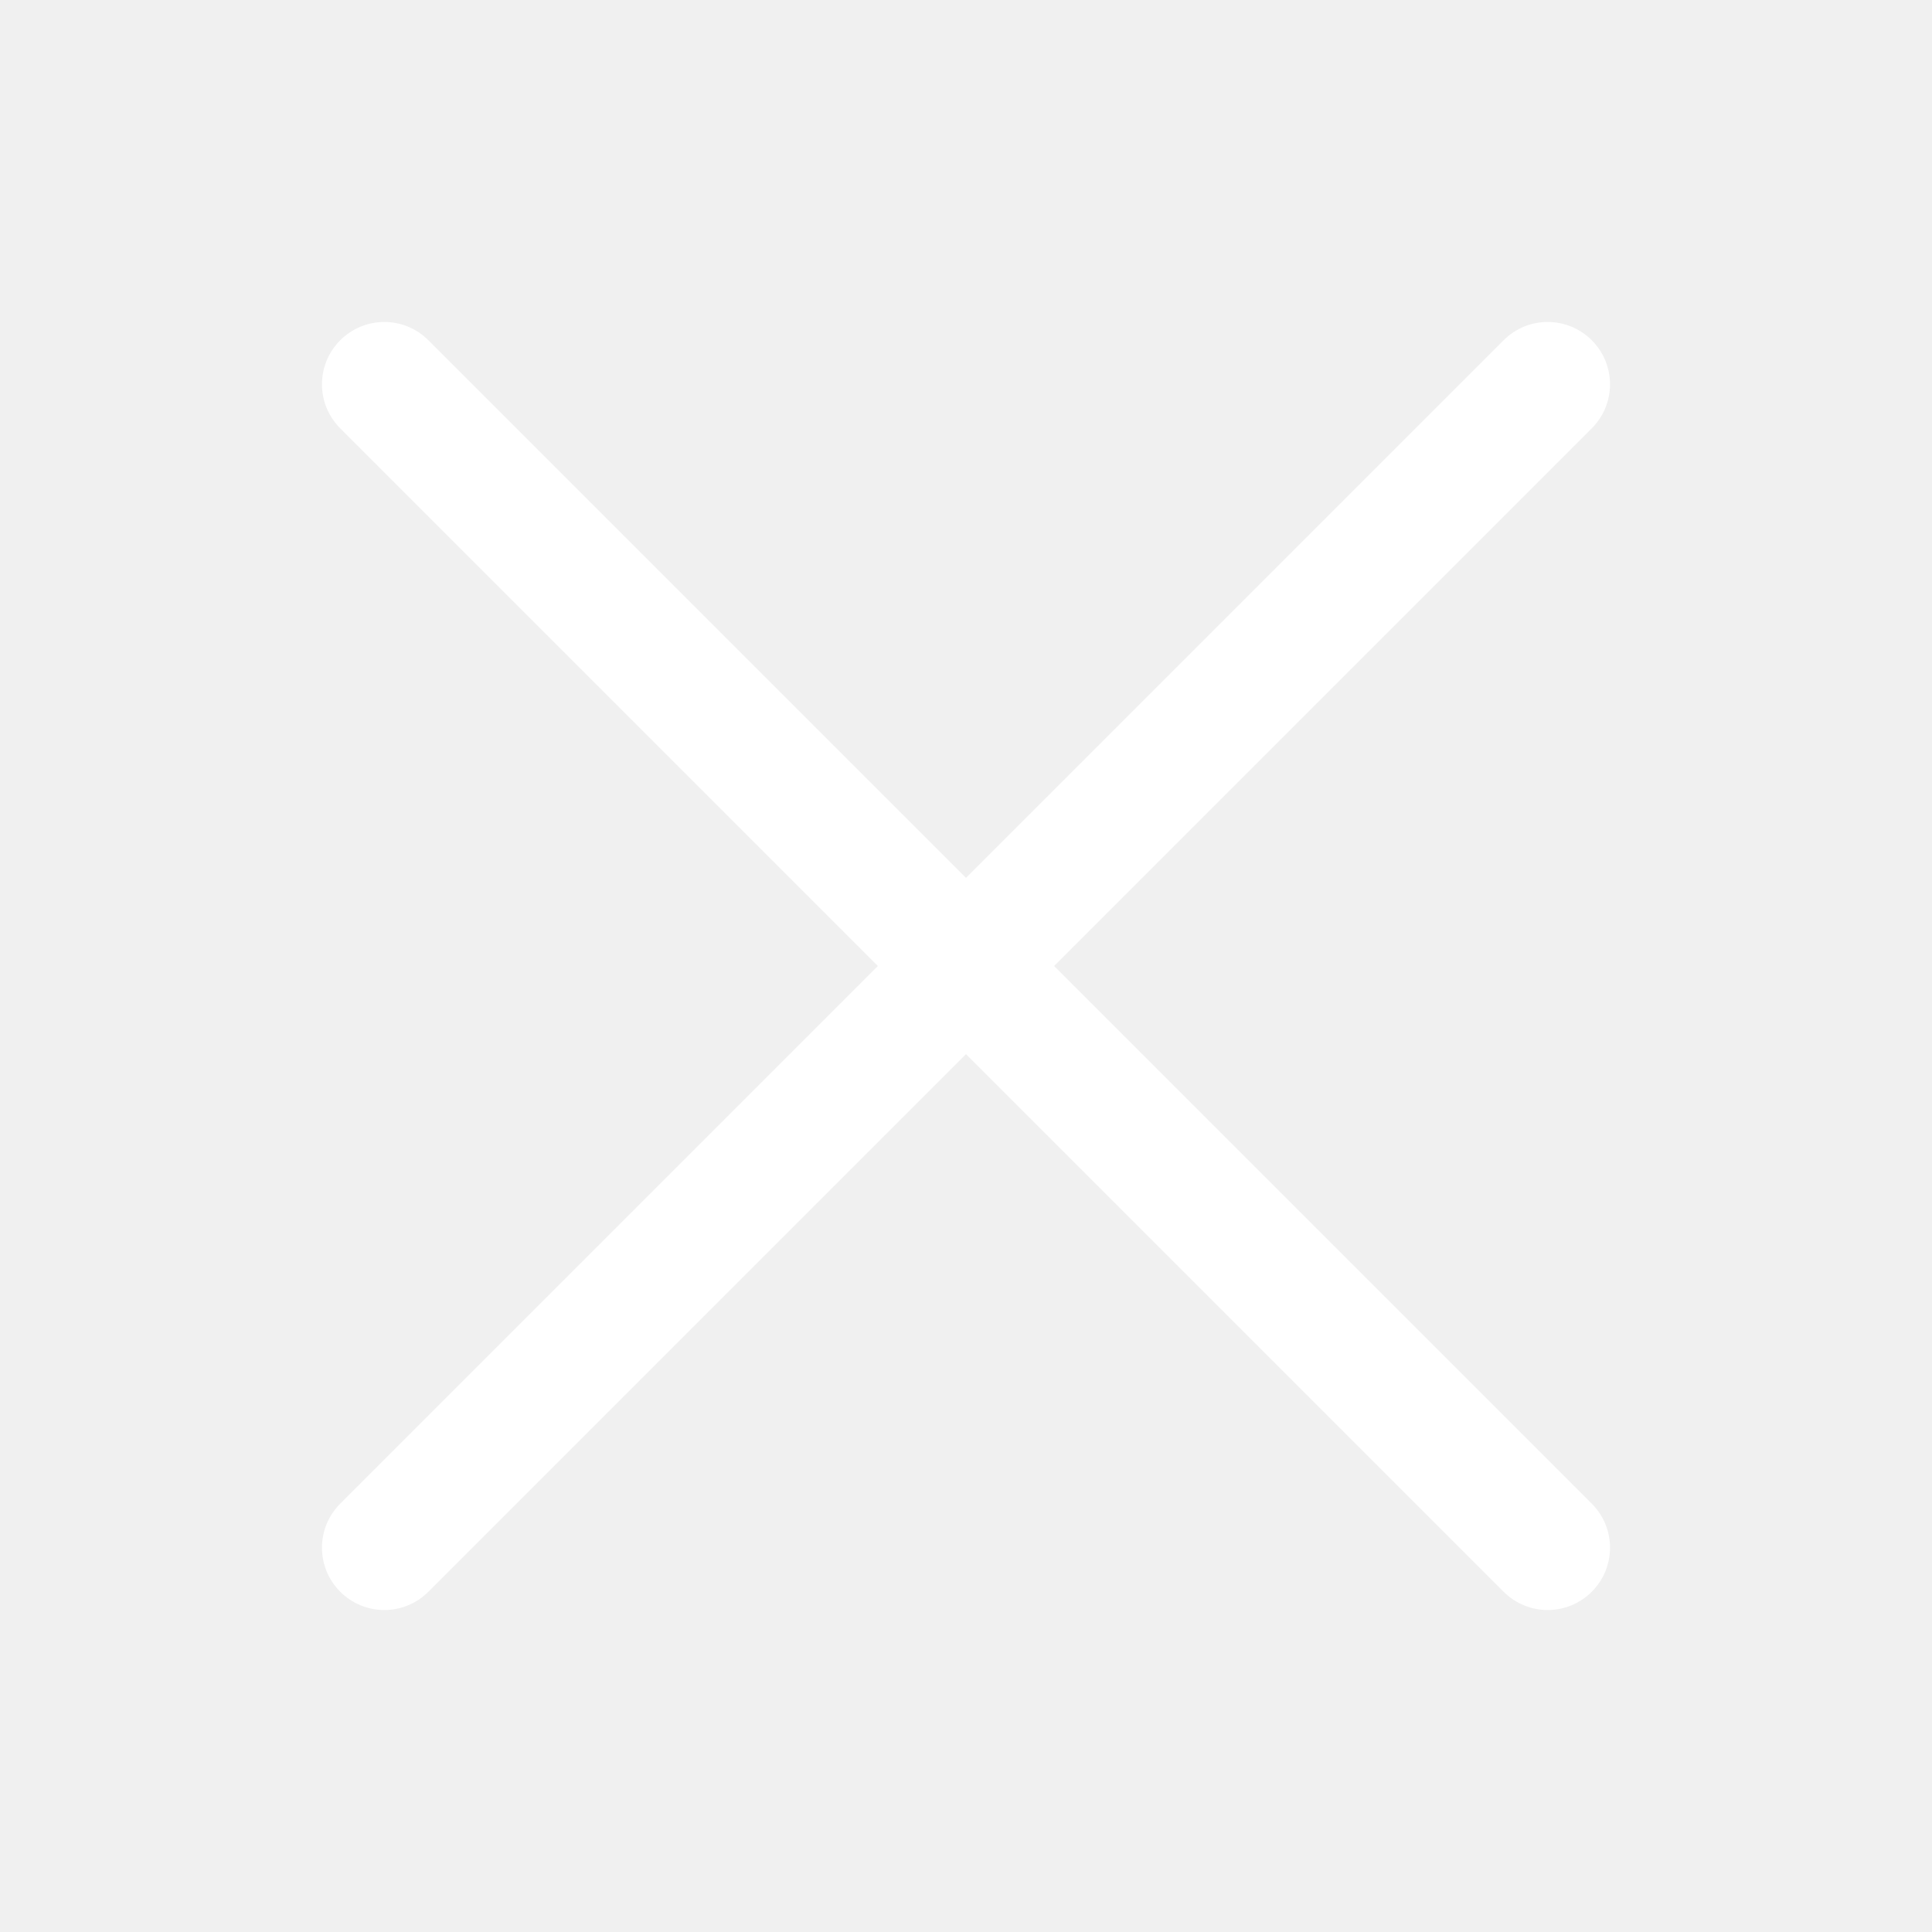
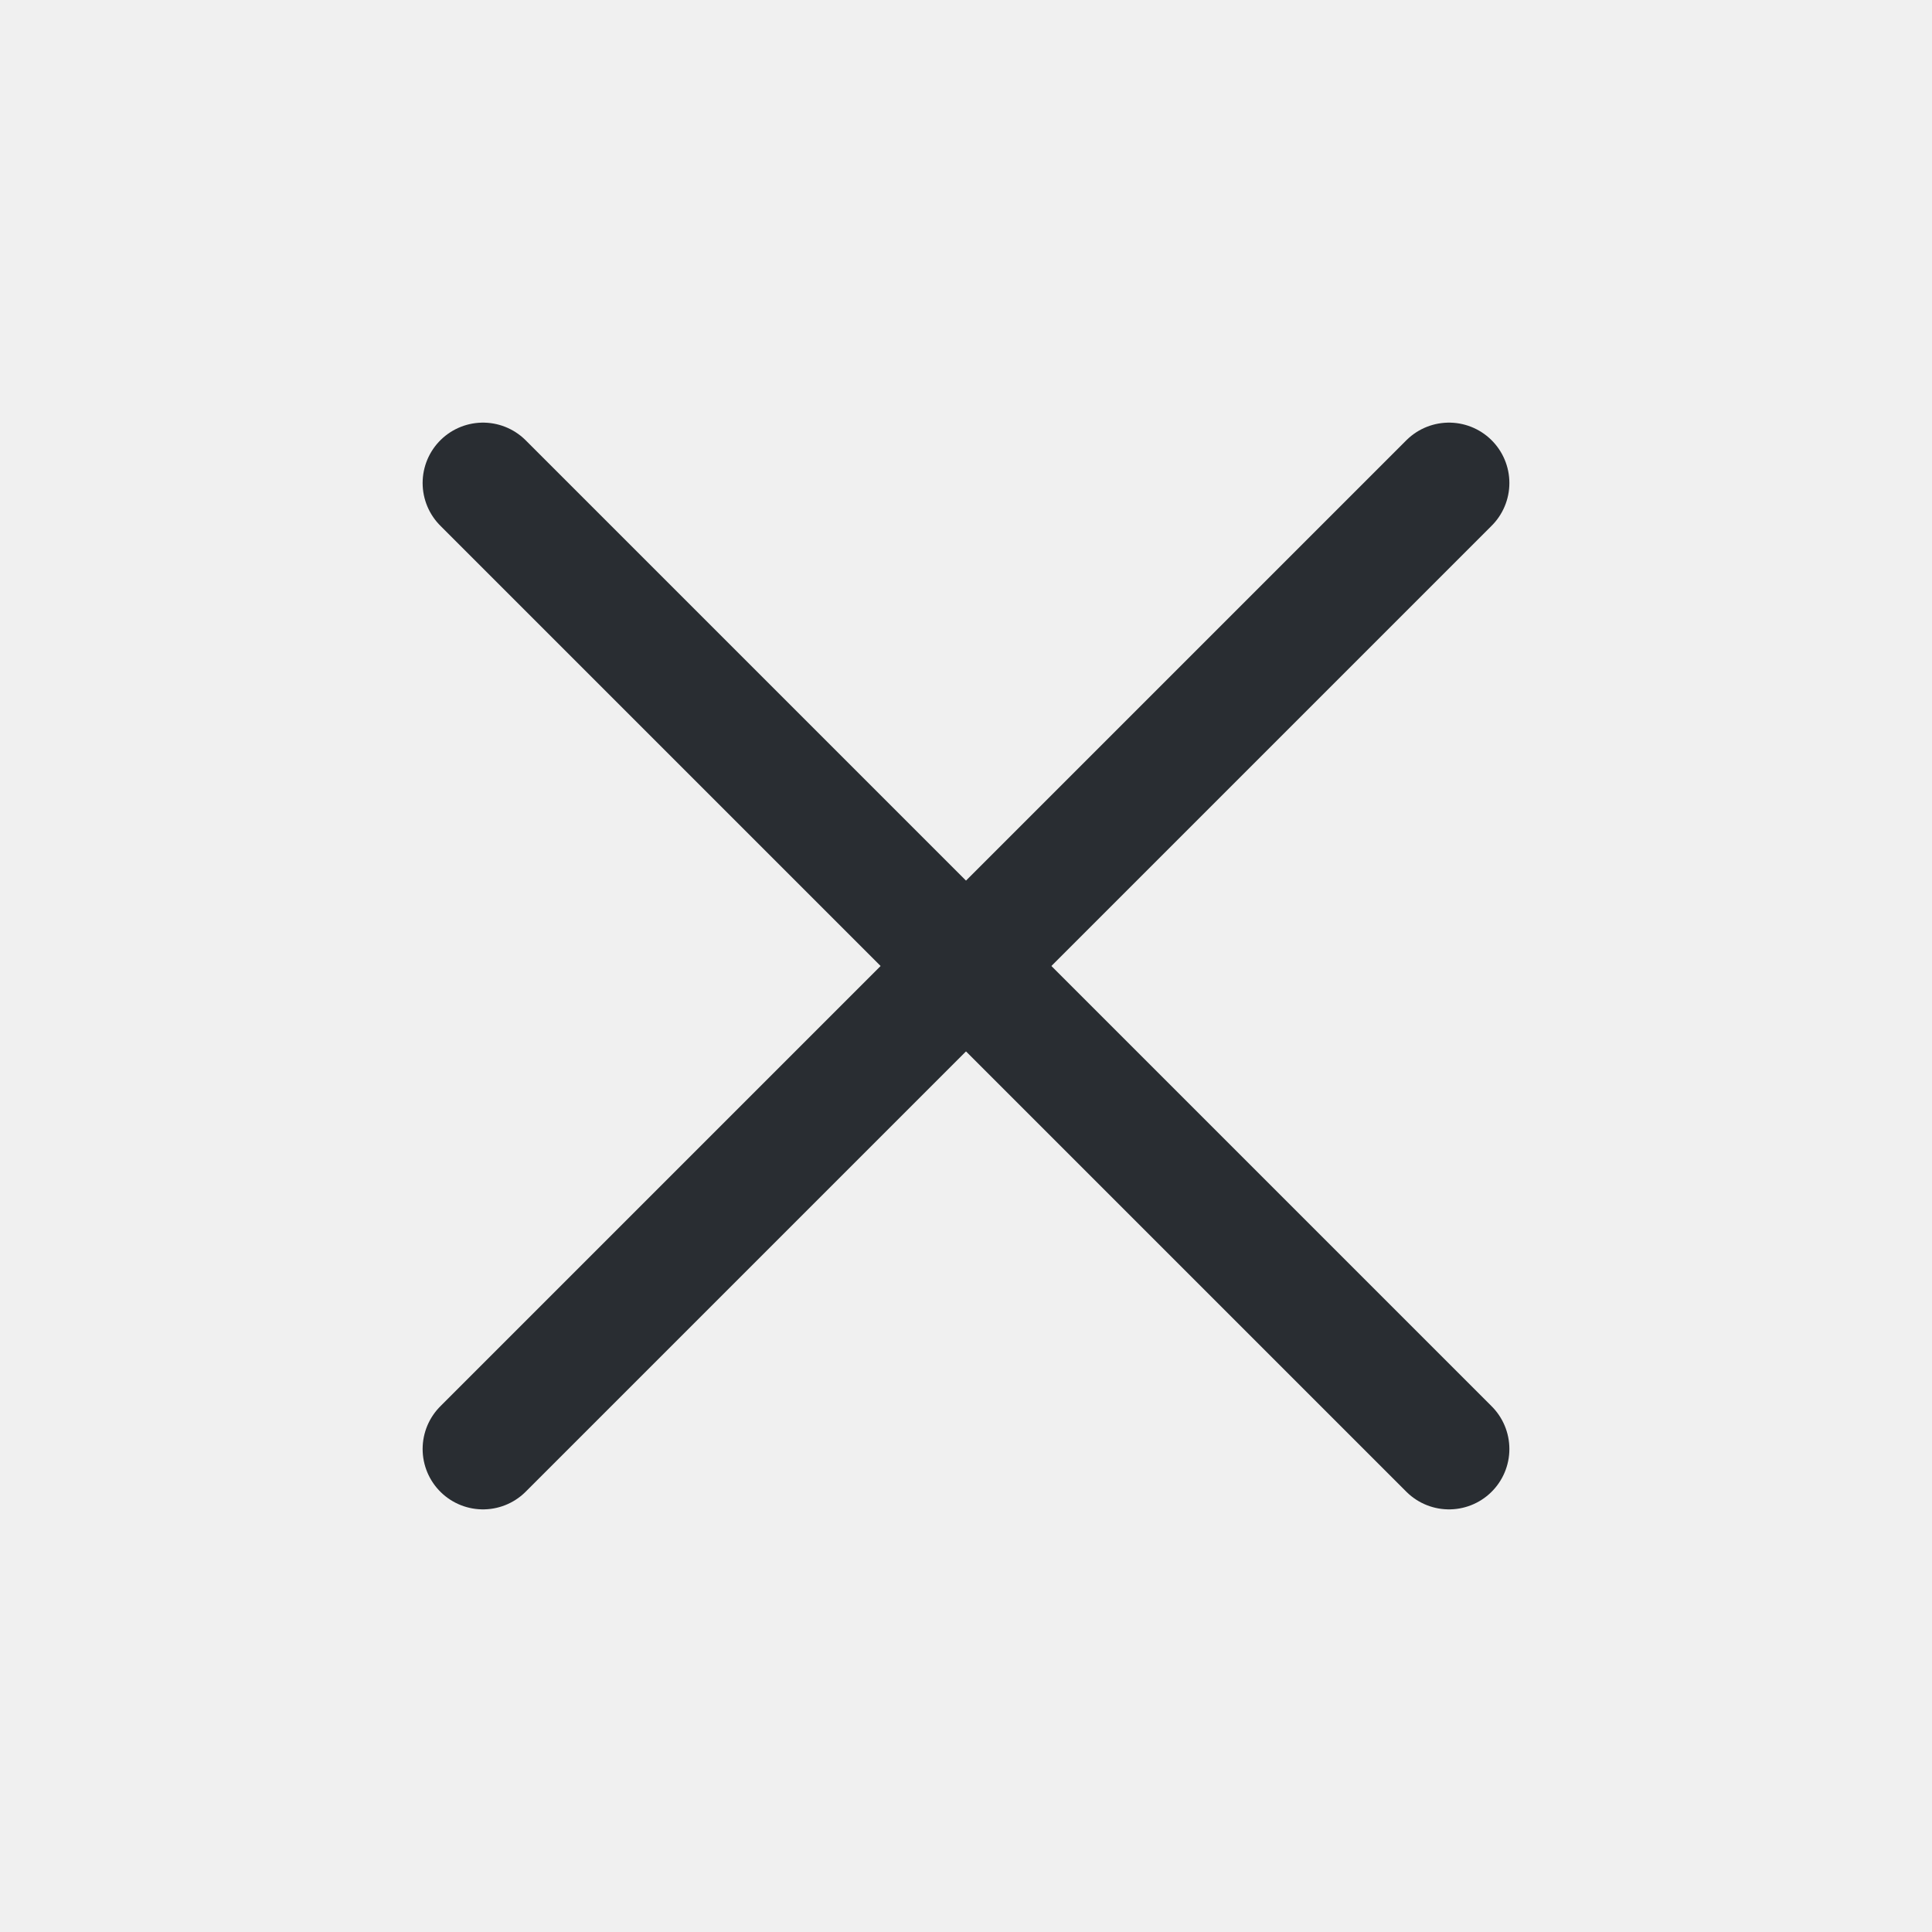
- <svg xmlns="http://www.w3.org/2000/svg" width="18" height="18" viewBox="0 0 18 18" fill="none">
-   <path fill-rule="evenodd" clip-rule="evenodd" d="M3.17 3.17C3.397 2.943 3.764 2.943 3.991 3.17L9 8.179L14.009 3.17C14.236 2.943 14.603 2.943 14.83 3.17C15.057 3.397 15.057 3.764 14.83 3.991L9.821 9L14.83 14.009C15.057 14.236 15.057 14.603 14.83 14.83C14.603 15.057 14.236 15.057 14.009 14.83L9 9.821L3.991 14.83C3.764 15.057 3.397 15.057 3.17 14.83C2.943 14.603 2.943 14.236 3.17 14.009L8.179 9L3.17 3.991C2.943 3.764 2.943 3.397 3.17 3.17Z" fill="white" />
+ <svg xmlns="http://www.w3.org/2000/svg" width="24" height="24" viewBox="0 0 24 24" fill="none">
+   <path d="M18 18L6 6" stroke="#292D32" stroke-width="1.5" stroke-miterlimit="10" stroke-linecap="round" stroke-linejoin="round" />
+   <path d="M18 6L6 18" stroke="#292D32" stroke-width="1.5" stroke-miterlimit="10" stroke-linecap="round" stroke-linejoin="round" />
</svg>
